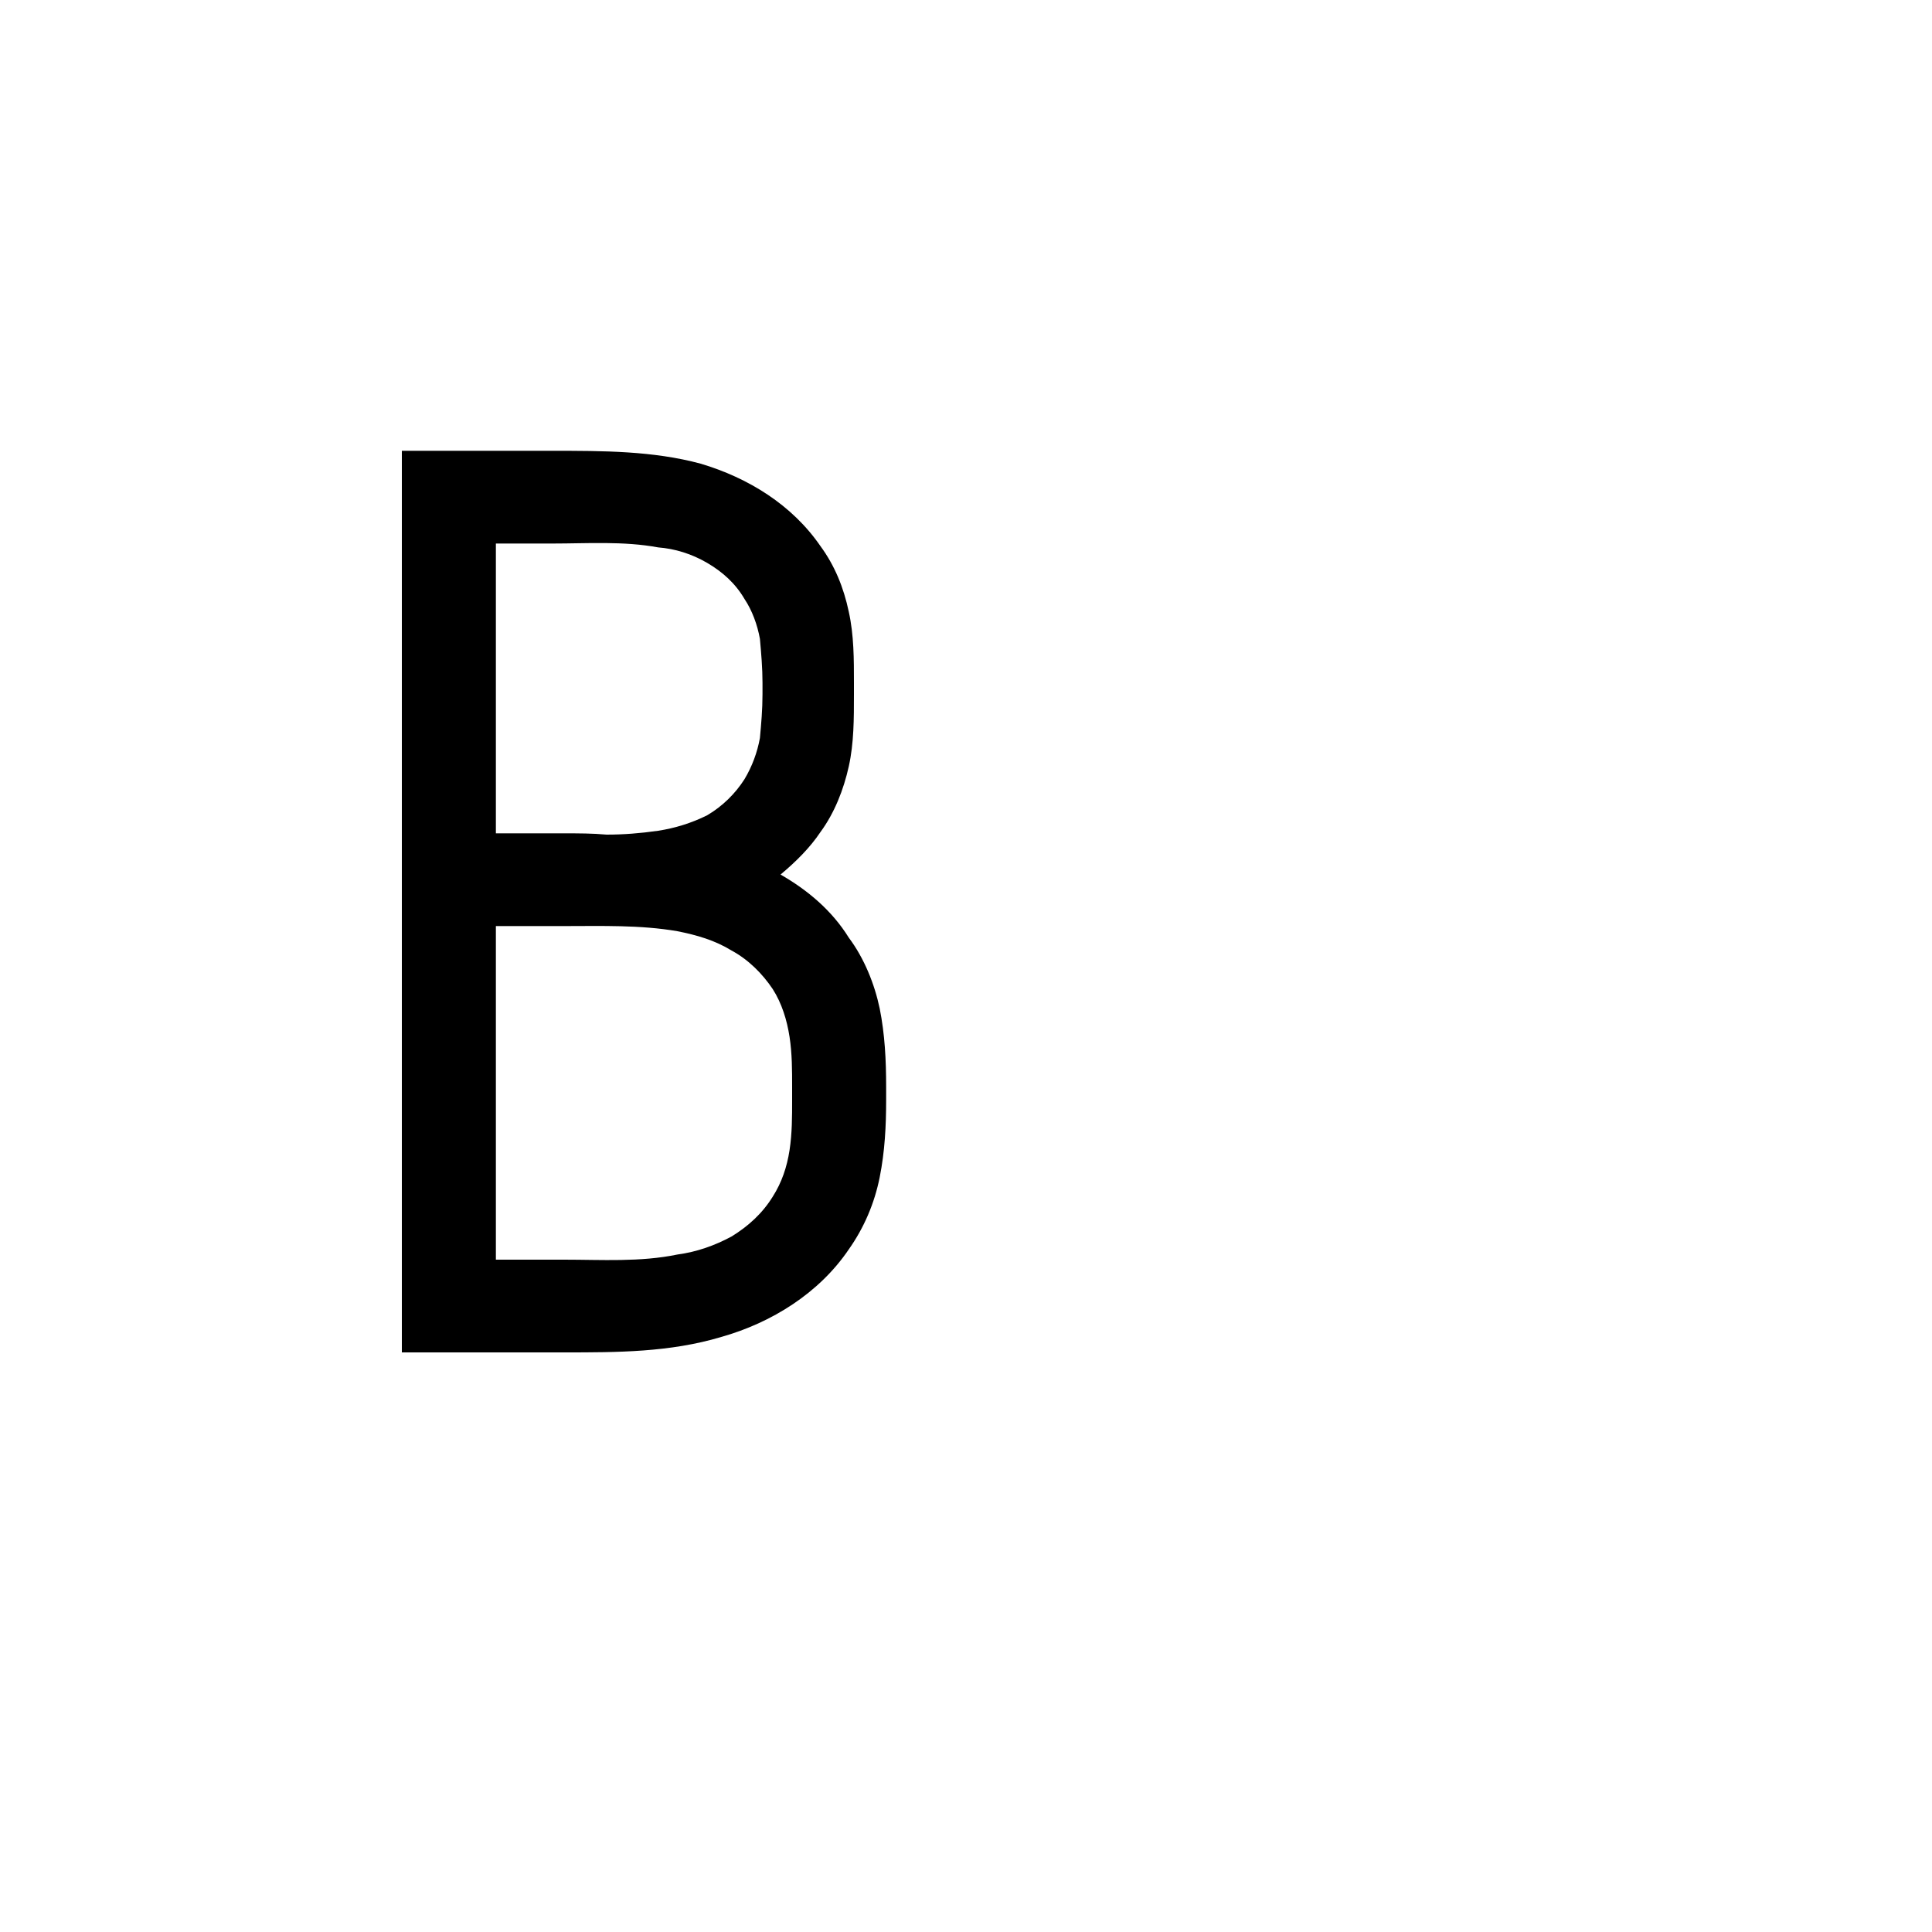
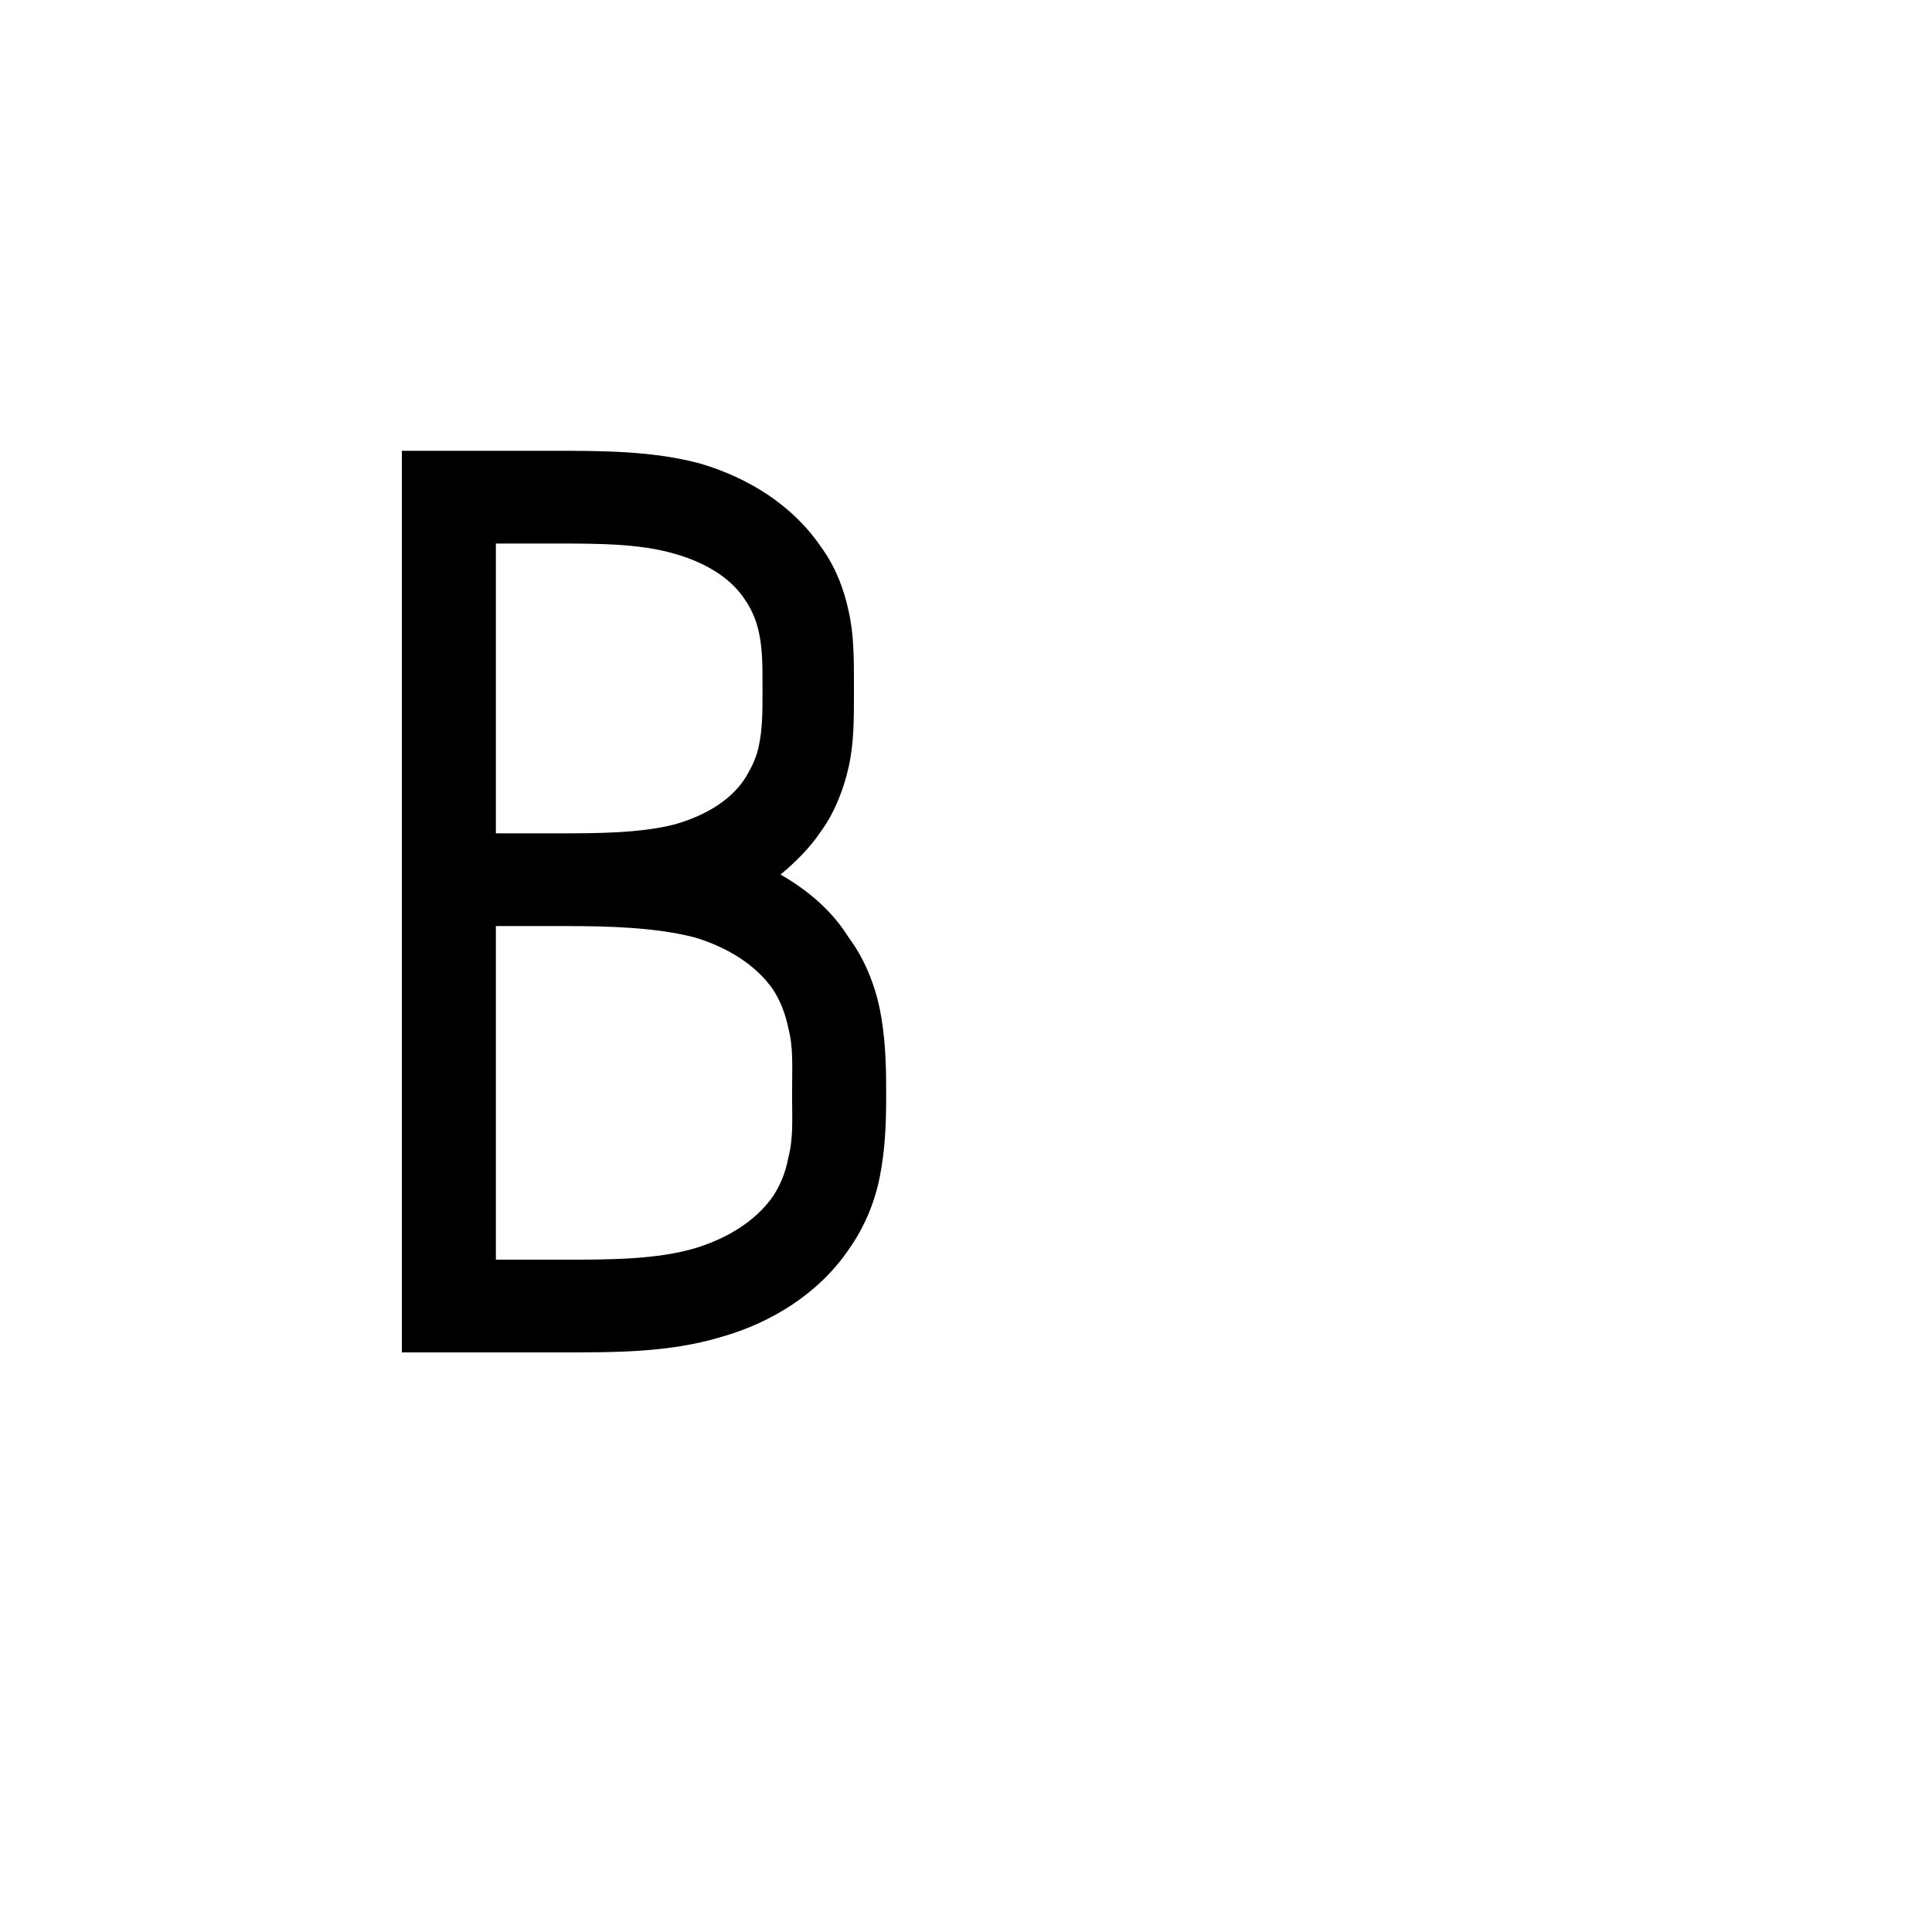
<svg xmlns="http://www.w3.org/2000/svg" viewBox="-0.25 -1.05 1.5 1.5">
-   <path d="M 0.062 -0.072 L 0.062 -0.331 L 0.062 -0.331 L 0.062 -0.403 L 0.062 -0.628 L 0.062 -0.7 L 0.135 -0.7 L 0.179 -0.7 C 0.218 -0.7  0.257 -0.7  0.294 -0.69 C 0.331 -0.679  0.365 -0.658  0.387 -0.626 C 0.398 -0.611  0.405 -0.594  0.409 -0.575 C 0.413 -0.557  0.413 -0.538  0.413 -0.52 L 0.413 -0.511 C 0.413 -0.492  0.413 -0.473  0.409 -0.455 C 0.405 -0.437  0.398 -0.419  0.387 -0.404 C 0.379 -0.392  0.368 -0.381  0.356 -0.371 C 0.377 -0.359  0.396 -0.343  0.409 -0.322 C 0.421 -0.306  0.429 -0.286  0.433 -0.267 C 0.437 -0.247  0.438 -0.227  0.438 -0.206 L 0.438 -0.196 C 0.438 -0.176  0.437 -0.156  0.433 -0.136 C 0.429 -0.116  0.421 -0.097  0.409 -0.08 C 0.386 -0.046  0.349 -0.023  0.31 -0.012 C 0.27 -0  0.229 -0  0.188 -0 L 0.135 -0 L 0.062 -0 L 0.062 -0.072 Z M 0.188 -0.072 C 0.217 -0.072  0.247 -0.07  0.276 -0.076 C 0.291 -0.078  0.305 -0.083  0.318 -0.09 C 0.331 -0.098  0.342 -0.108  0.35 -0.121 C 0.357 -0.132  0.361 -0.144  0.363 -0.157 C 0.365 -0.17  0.365 -0.183  0.365 -0.196 L 0.365 -0.206 C 0.365 -0.219  0.365 -0.232  0.363 -0.245 C 0.361 -0.258  0.357 -0.271  0.35 -0.282 C 0.342 -0.294  0.331 -0.305  0.318 -0.312 C 0.305 -0.32  0.291 -0.324  0.276 -0.327 C 0.247 -0.332  0.217 -0.331  0.188 -0.331 L 0.135 -0.331 L 0.135 -0.072 L 0.188 -0.072 L 0.188 -0.072 C 0.188 -0.072  0.188 -0.072  0.188 -0.072 Z M 0.221 -0.402 C 0.234 -0.402  0.247 -0.403  0.261 -0.405 C 0.274 -0.407  0.287 -0.411  0.299 -0.417 C 0.311 -0.424  0.321 -0.434  0.328 -0.445 C 0.334 -0.455  0.338 -0.466  0.34 -0.477 C 0.341 -0.488  0.342 -0.499  0.342 -0.511 L 0.342 -0.52 C 0.342 -0.531  0.341 -0.543  0.34 -0.554 C 0.338 -0.565  0.334 -0.576  0.328 -0.585 C 0.321 -0.597  0.311 -0.606  0.299 -0.613 C 0.287 -0.62  0.274 -0.624  0.261 -0.625 C 0.234 -0.63  0.206 -0.628  0.179 -0.628 L 0.135 -0.628 L 0.135 -0.403 L 0.179 -0.403 C 0.179 -0.403  0.179 -0.403  0.179 -0.403 L 0.188 -0.403 C 0.199 -0.403  0.21 -0.403  0.221 -0.402 Z" fill="black" />
+   <path d="M 0.062 -0.072 L 0.062 -0.331 L 0.062 -0.331 L 0.062 -0.403 L 0.062 -0.628 L 0.062 -0.7 L 0.135 -0.7 L 0.179 -0.7 C 0.218 -0.7  0.257 -0.7  0.294 -0.69 C 0.331 -0.679  0.365 -0.658  0.387 -0.626 C 0.398 -0.611  0.405 -0.594  0.409 -0.575 C 0.413 -0.557  0.413 -0.538  0.413 -0.52 L 0.413 -0.511 C 0.413 -0.492  0.413 -0.473  0.409 -0.455 C 0.405 -0.437  0.398 -0.419  0.387 -0.404 C 0.379 -0.392  0.368 -0.381  0.356 -0.371 C 0.377 -0.359  0.396 -0.343  0.409 -0.322 C 0.421 -0.306  0.429 -0.286  0.433 -0.267 C 0.437 -0.247  0.438 -0.227  0.438 -0.206 L 0.438 -0.196 C 0.438 -0.176  0.437 -0.156  0.433 -0.136 C 0.429 -0.116  0.421 -0.097  0.409 -0.08 C 0.386 -0.046  0.349 -0.023  0.31 -0.012 C 0.27 -0  0.229 -0  0.188 -0 L 0.135 -0 L 0.062 -0 L 0.062 -0.072 Z M 0.188 -0.072 C 0.188 -0.072  0.189 -0.072  0.19 -0.072 C 0.222 -0.072  0.26 -0.072  0.29 -0.081 C 0.29 -0.081  0.29 -0.081  0.29 -0.081 C 0.313 -0.088  0.336 -0.101  0.35 -0.121 L 0.35 -0.121 C 0.356 -0.13  0.36 -0.14  0.362 -0.151 C 0.362 -0.151  0.362 -0.151  0.362 -0.151 C 0.366 -0.166  0.365 -0.181  0.365 -0.196 L 0.365 -0.206 C 0.365 -0.222  0.366 -0.237  0.362 -0.252 C 0.362 -0.252  0.362 -0.252  0.362 -0.252 C 0.36 -0.262  0.356 -0.273  0.35 -0.282 L 0.35 -0.282 C 0.336 -0.302  0.313 -0.315  0.29 -0.322 L 0.29 -0.322 C 0.26 -0.33  0.222 -0.331  0.19 -0.331 C 0.189 -0.331  0.188 -0.331  0.188 -0.331 L 0.188 -0.331 L 0.135 -0.331 L 0.135 -0.072 L 0.188 -0.072 Z M 0.179 -0.403 L 0.183 -0.403 C 0.213 -0.403  0.247 -0.403  0.274 -0.41 L 0.274 -0.41 C 0.295 -0.416  0.316 -0.427  0.328 -0.445 L 0.328 -0.445 C 0.333 -0.453  0.337 -0.461  0.339 -0.47 C 0.339 -0.47  0.339 -0.47  0.339 -0.47 C 0.342 -0.484  0.342 -0.497  0.342 -0.511 L 0.342 -0.52 C 0.342 -0.533  0.342 -0.547  0.339 -0.56 L 0.339 -0.56 C 0.337 -0.569  0.333 -0.578  0.328 -0.585 L 0.328 -0.585 C 0.316 -0.603  0.295 -0.614  0.274 -0.62 C 0.274 -0.62  0.274 -0.62  0.274 -0.62 C 0.247 -0.628  0.213 -0.628  0.183 -0.628 C 0.182 -0.628  0.181 -0.628  0.179 -0.628 C 0.179 -0.628  0.179 -0.628  0.179 -0.628 L 0.135 -0.628 L 0.135 -0.403 L 0.179 -0.403 C 0.179 -0.403  0.179 -0.403  0.179 -0.403 Z" fill="black" />
</svg>
